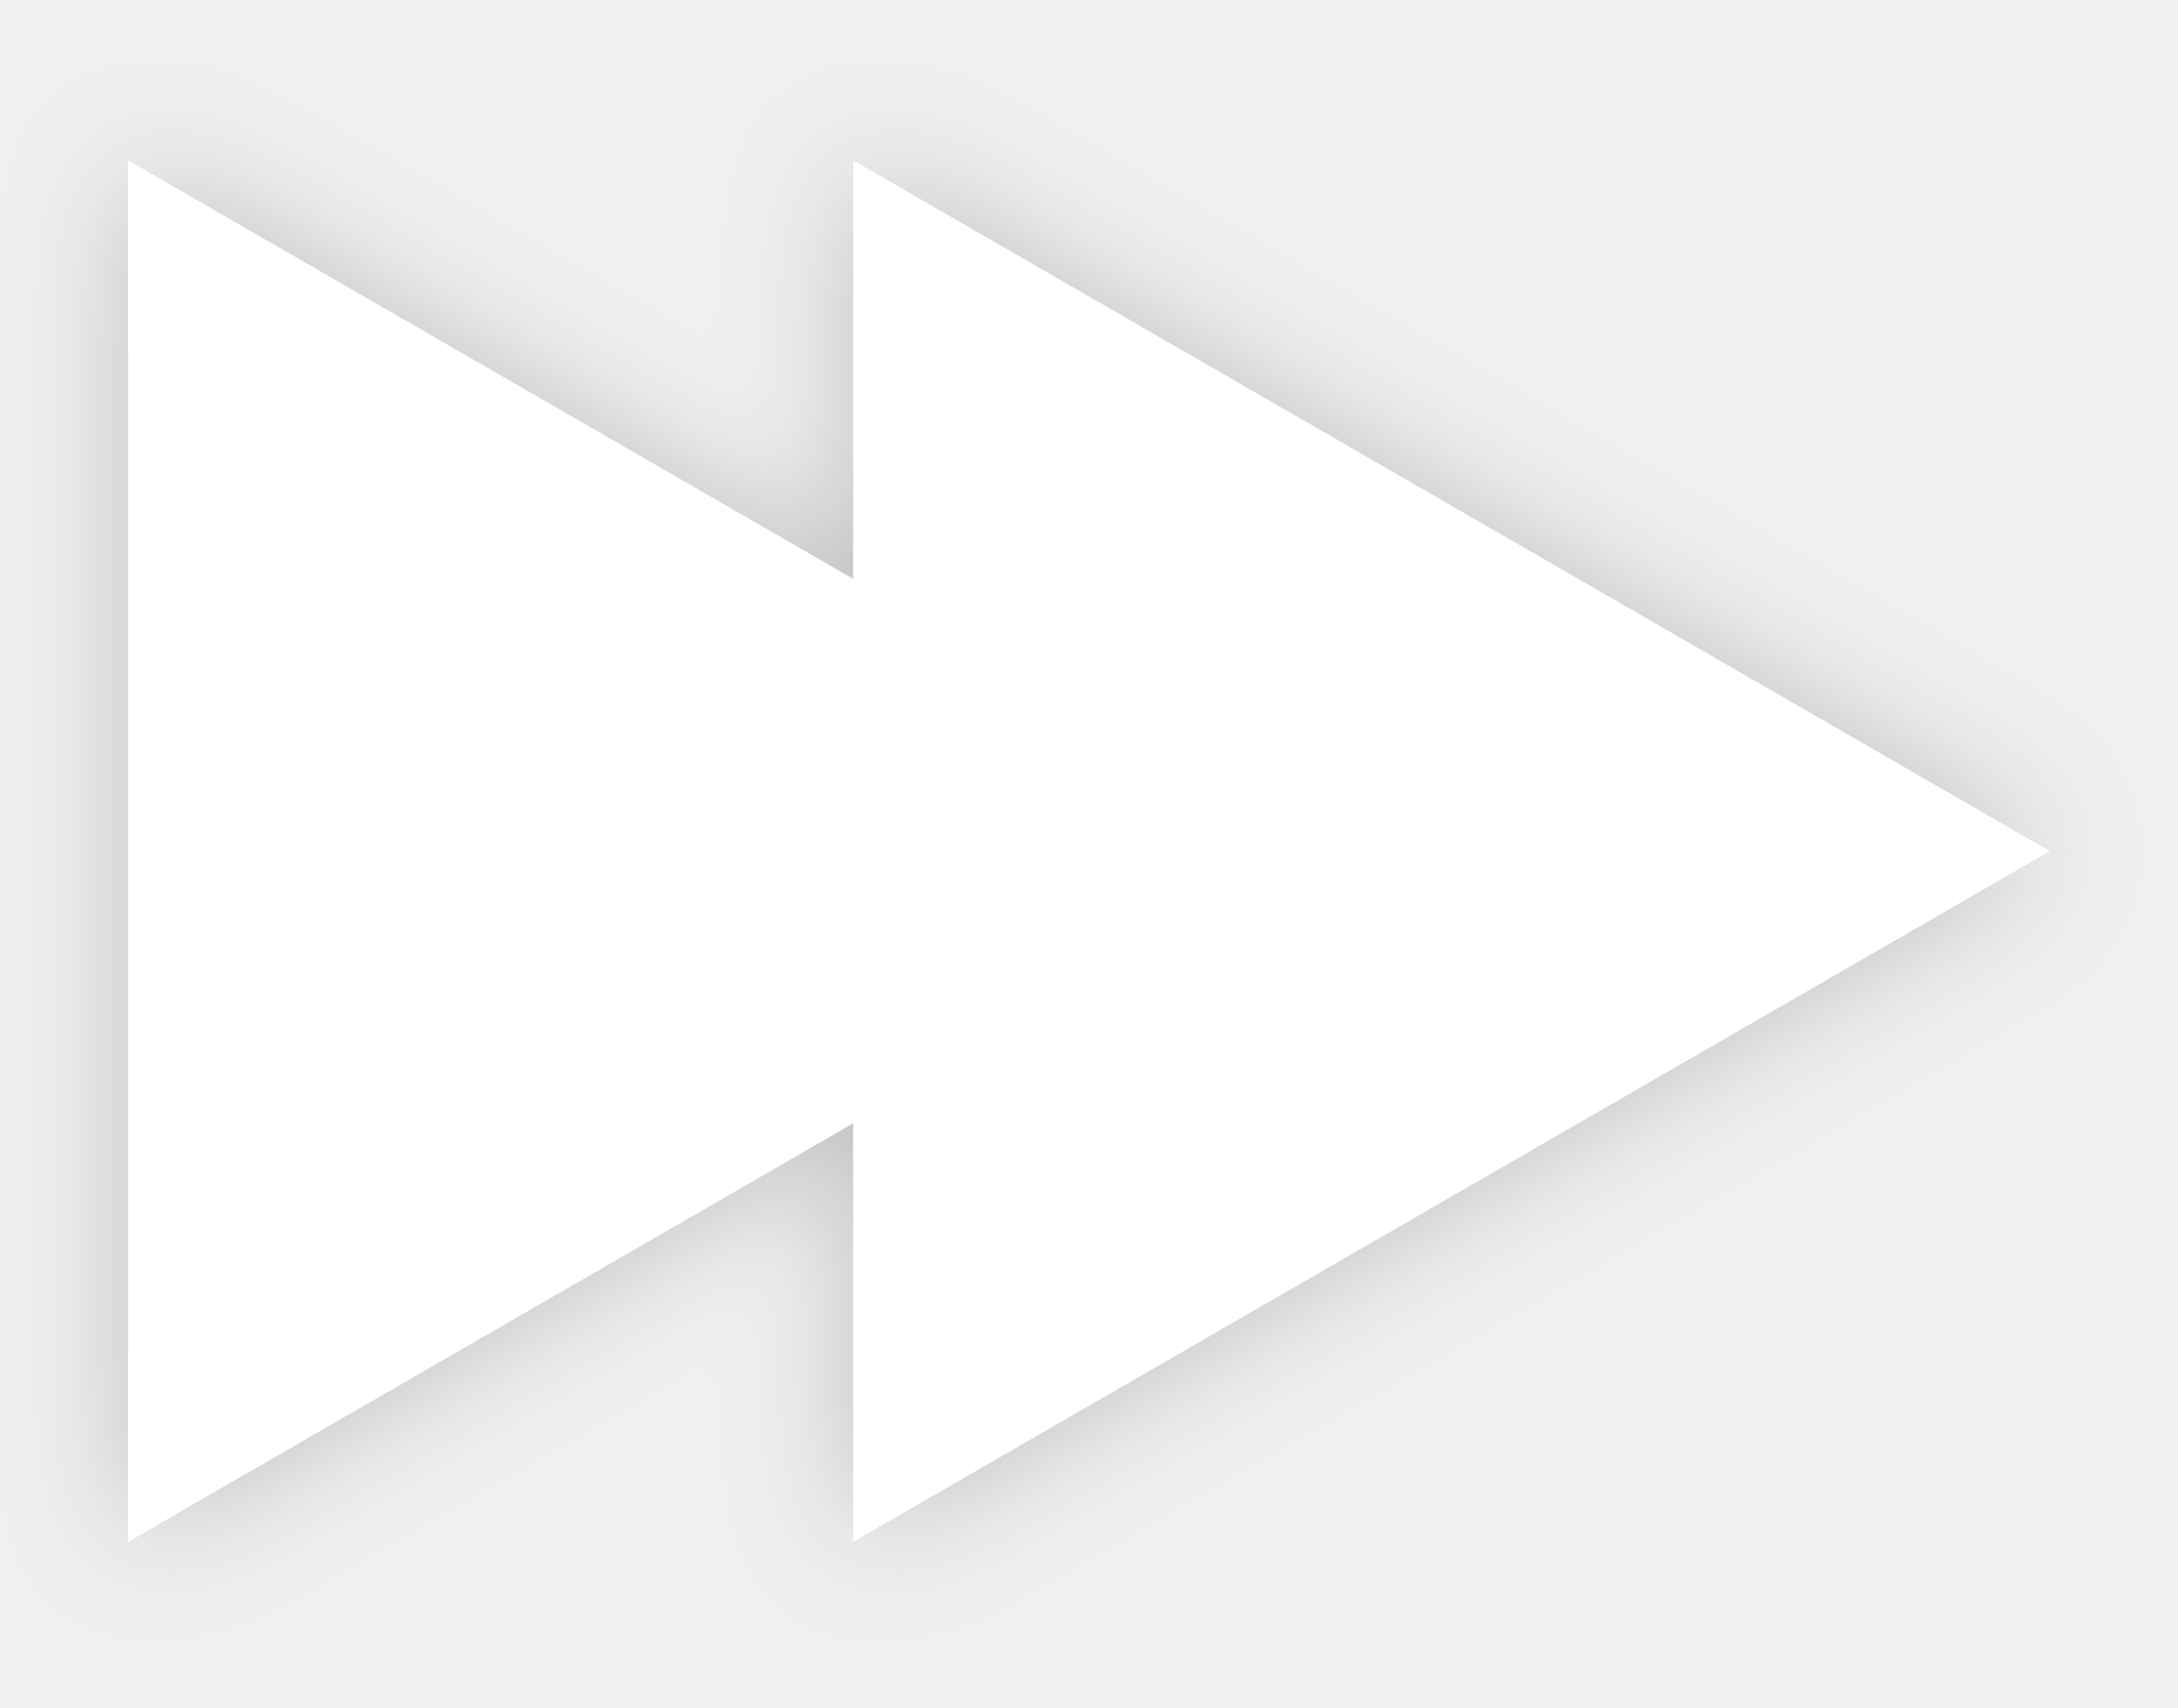
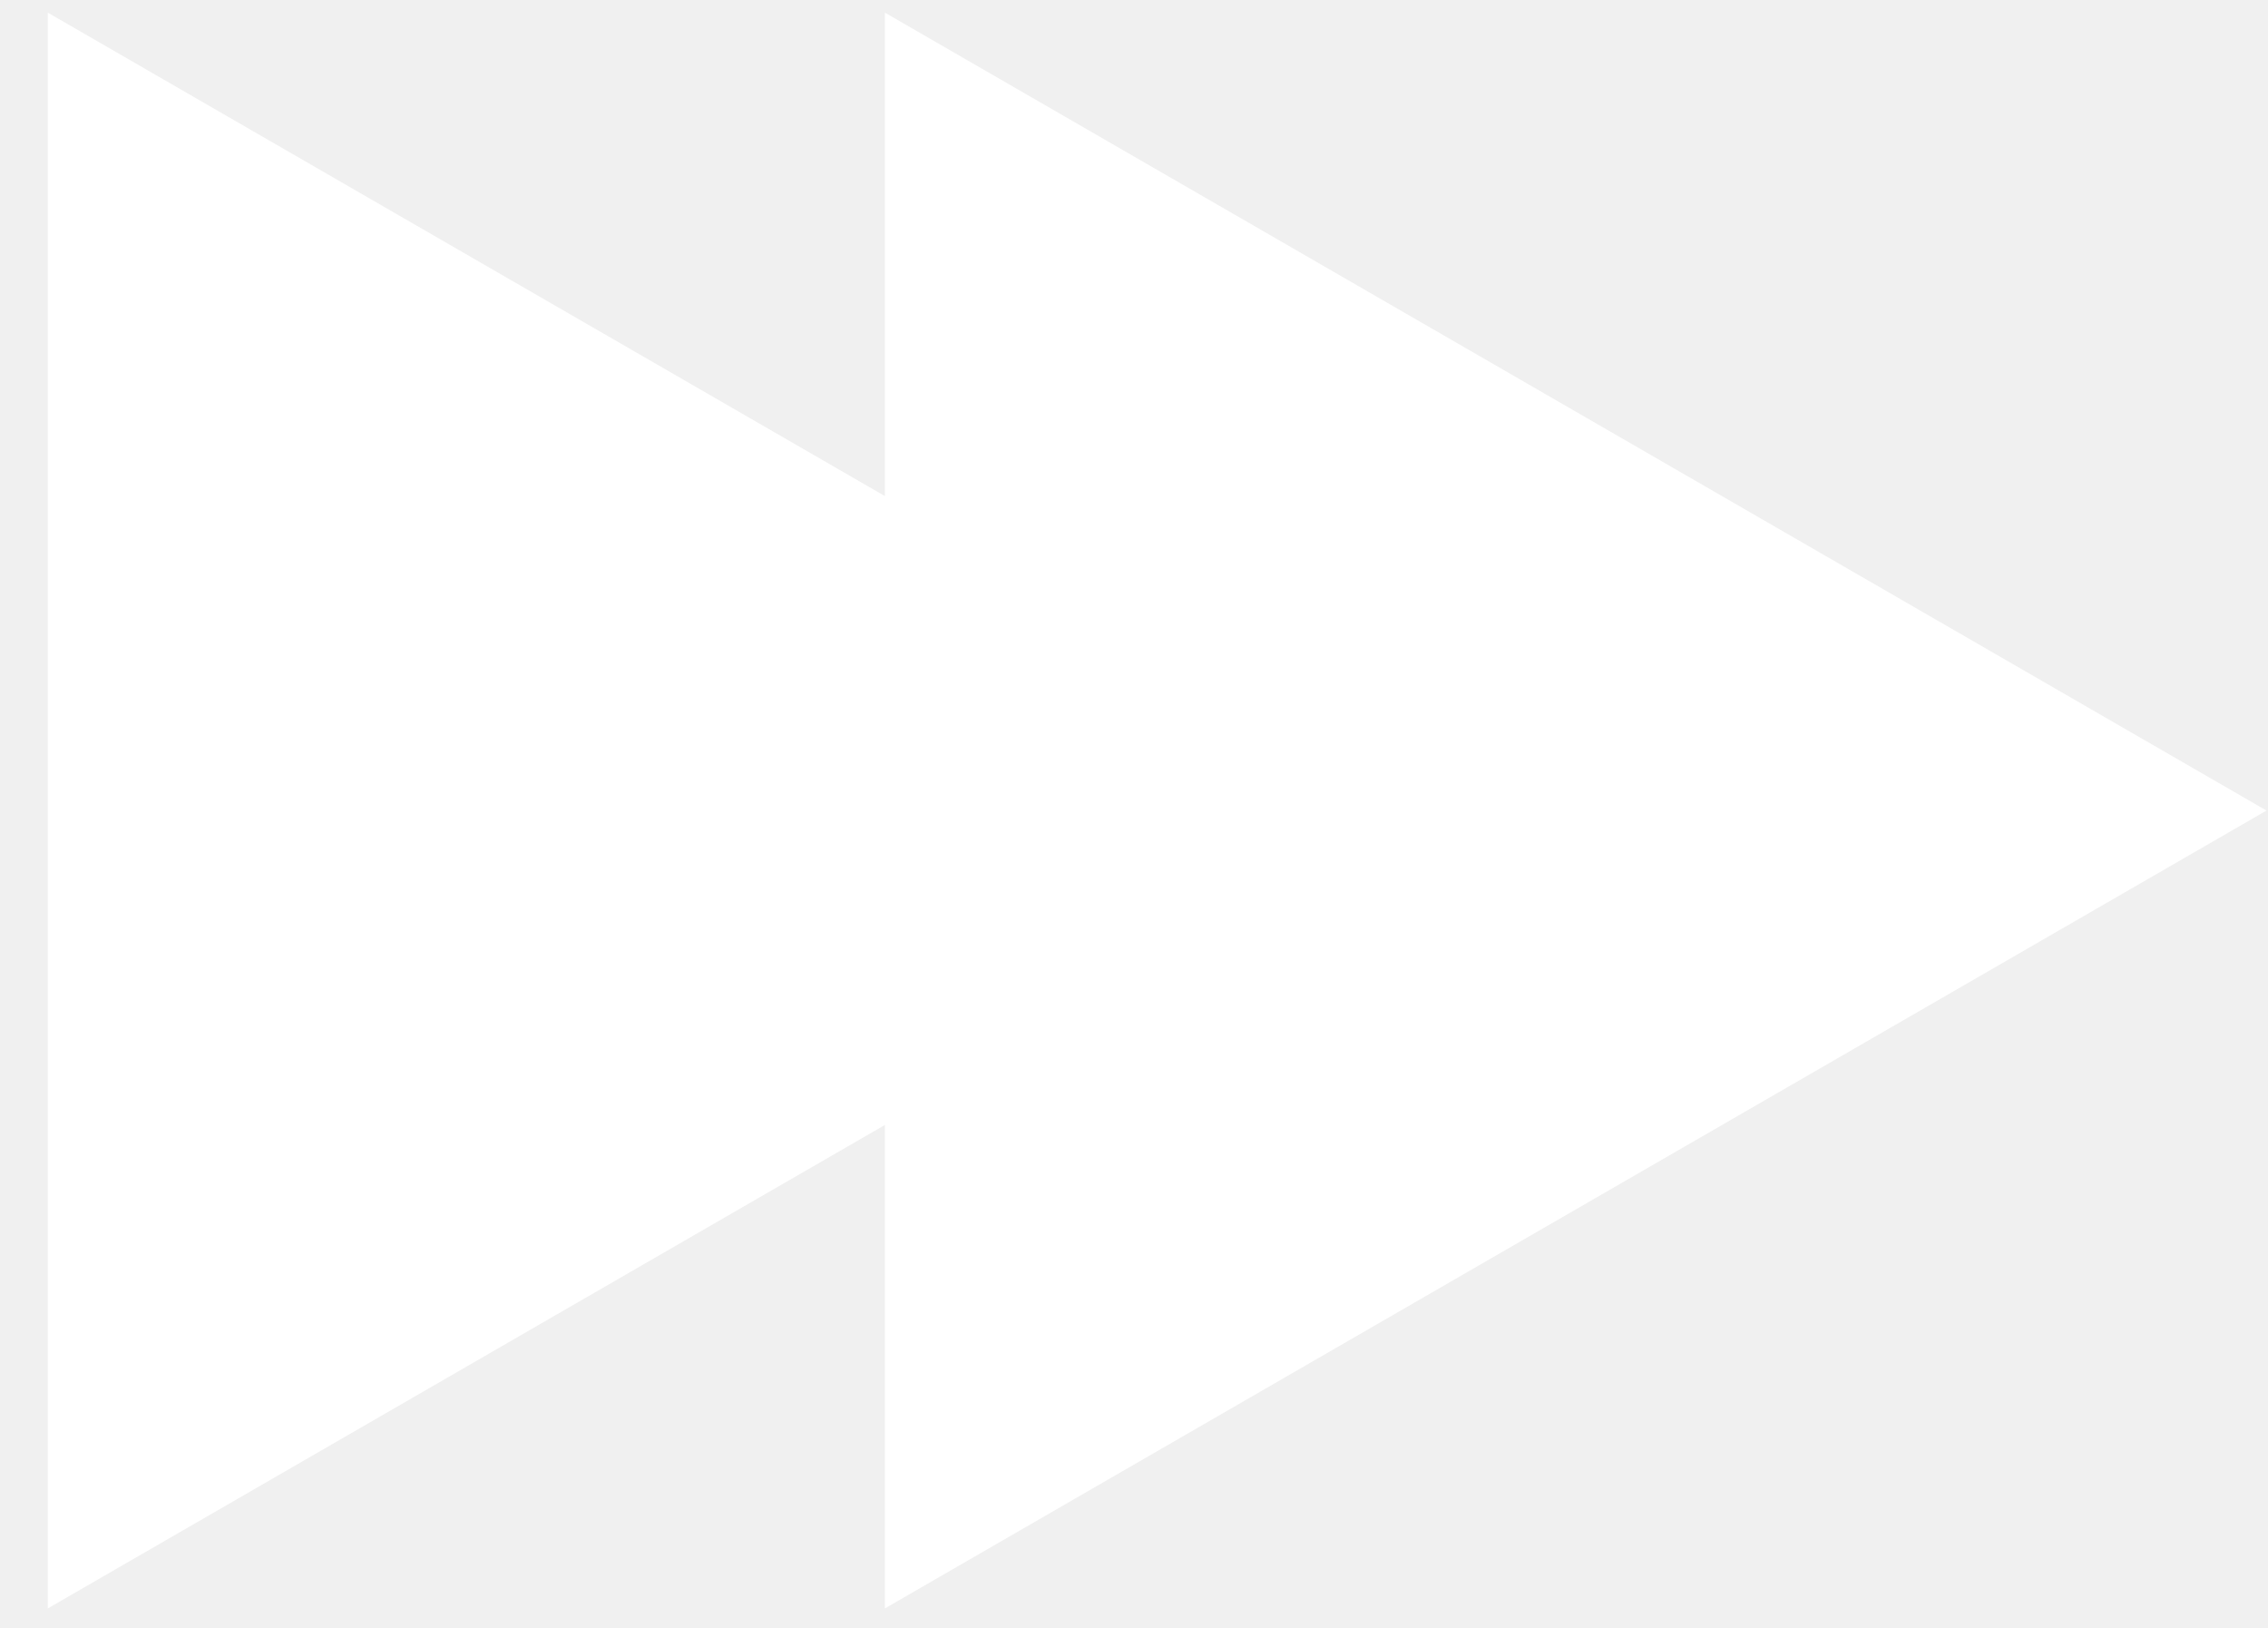
- <svg xmlns="http://www.w3.org/2000/svg" width="51" height="40" viewBox="0 0 51 40" fill="none">
-   <g filter="url(#filter0_d)">
-     <path d="M31.022 19.934L3 36.113L3 3.756L31.022 19.934Z" fill="white" />
-     <path d="M48 19.935L19.978 36.113L19.978 3.756L48 19.935Z" fill="white" />
-   </g>
-   <defs>
-     <filter id="filter0_d" x="0" y="0.756" width="51" height="38.357" filterUnits="userSpaceOnUse" color-interpolation-filters="sRGB">
-       <feFlood flood-opacity="0" result="BackgroundImageFix" />
-       <feColorMatrix in="SourceAlpha" type="matrix" values="0 0 0 0 0 0 0 0 0 0 0 0 0 0 0 0 0 0 127 0" />
-       <feOffset />
-       <feGaussianBlur stdDeviation="1.5" />
-       <feColorMatrix type="matrix" values="0 0 0 0 0 0 0 0 0 0 0 0 0 0 0 0 0 0 0.2 0" />
-       <feBlend mode="normal" in2="BackgroundImageFix" result="effect1_dropShadow" />
-       <feBlend mode="normal" in="SourceGraphic" in2="effect1_dropShadow" result="shape" />
-     </filter>
-   </defs>
+ <svg xmlns="http://www.w3.org/2000/svg" width="46" height="33" viewBox="0 0 46 33" fill="none">
+   <path d="M28.99 16.434L0.969 32.613L0.969 0.256L28.99 16.434Z" fill="white" />
+   <path d="M45.969 16.435L17.947 32.613L17.947 0.256L45.969 16.435Z" fill="white" />
</svg>
